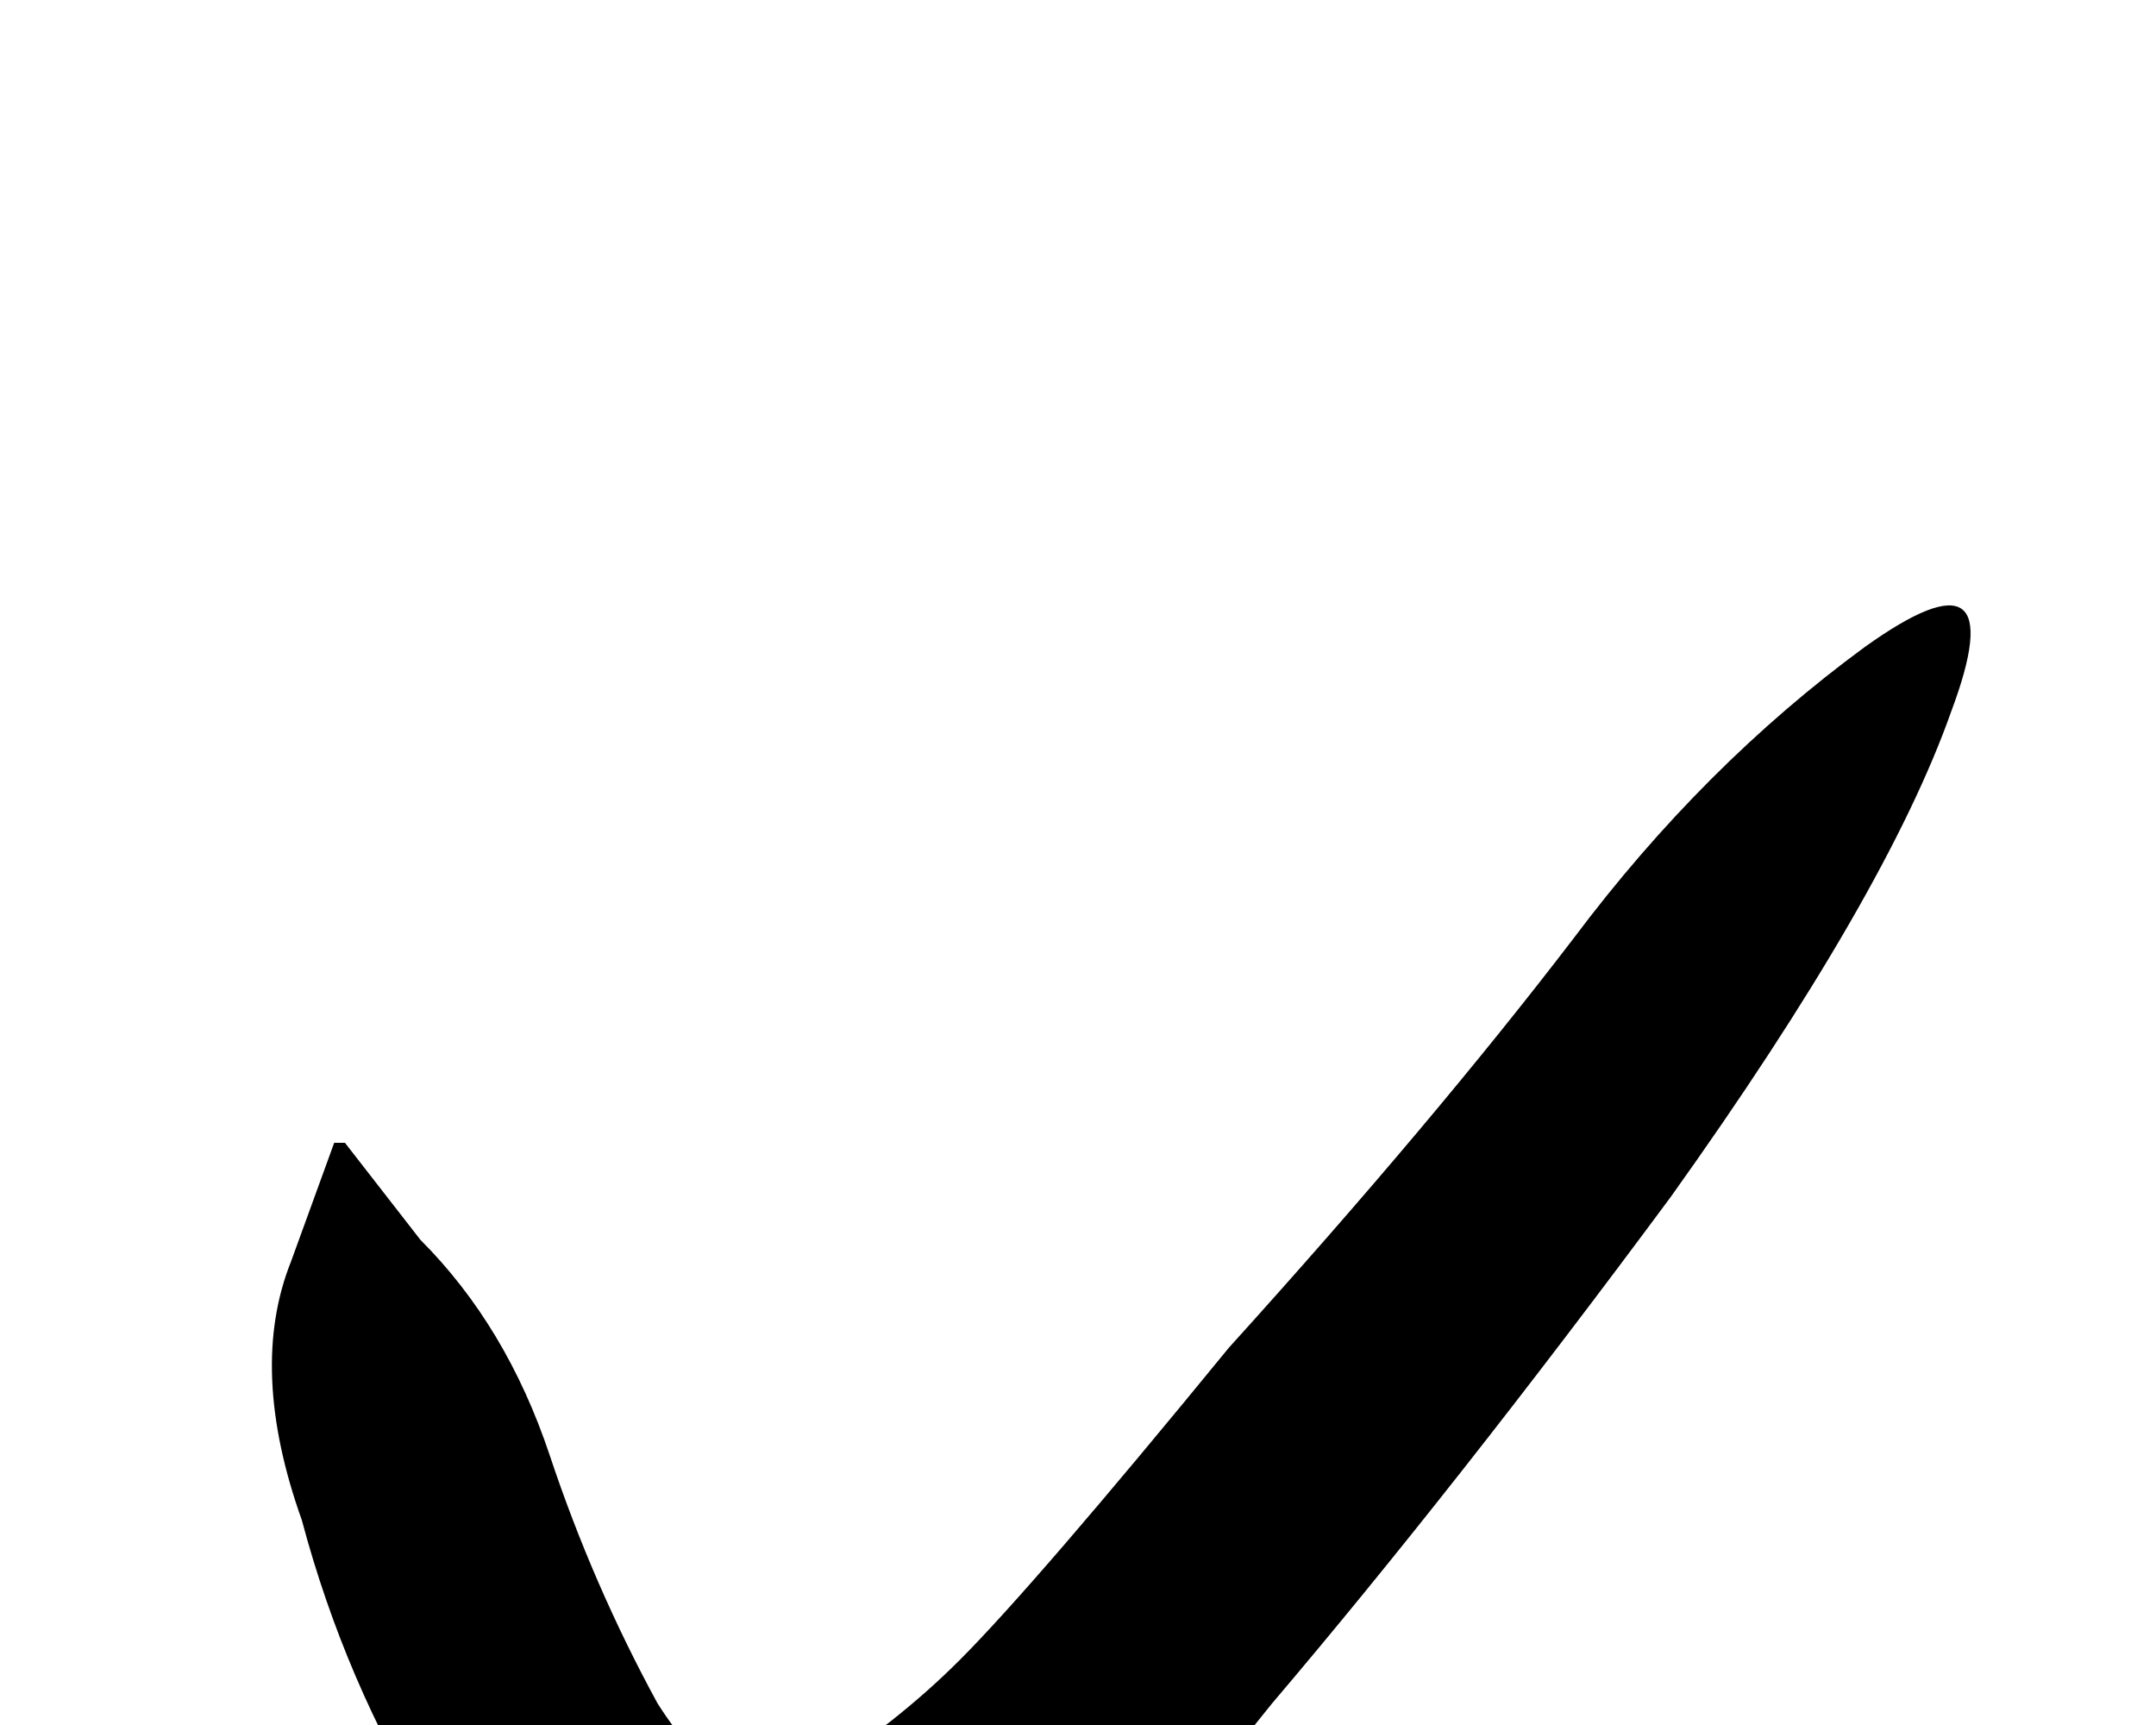
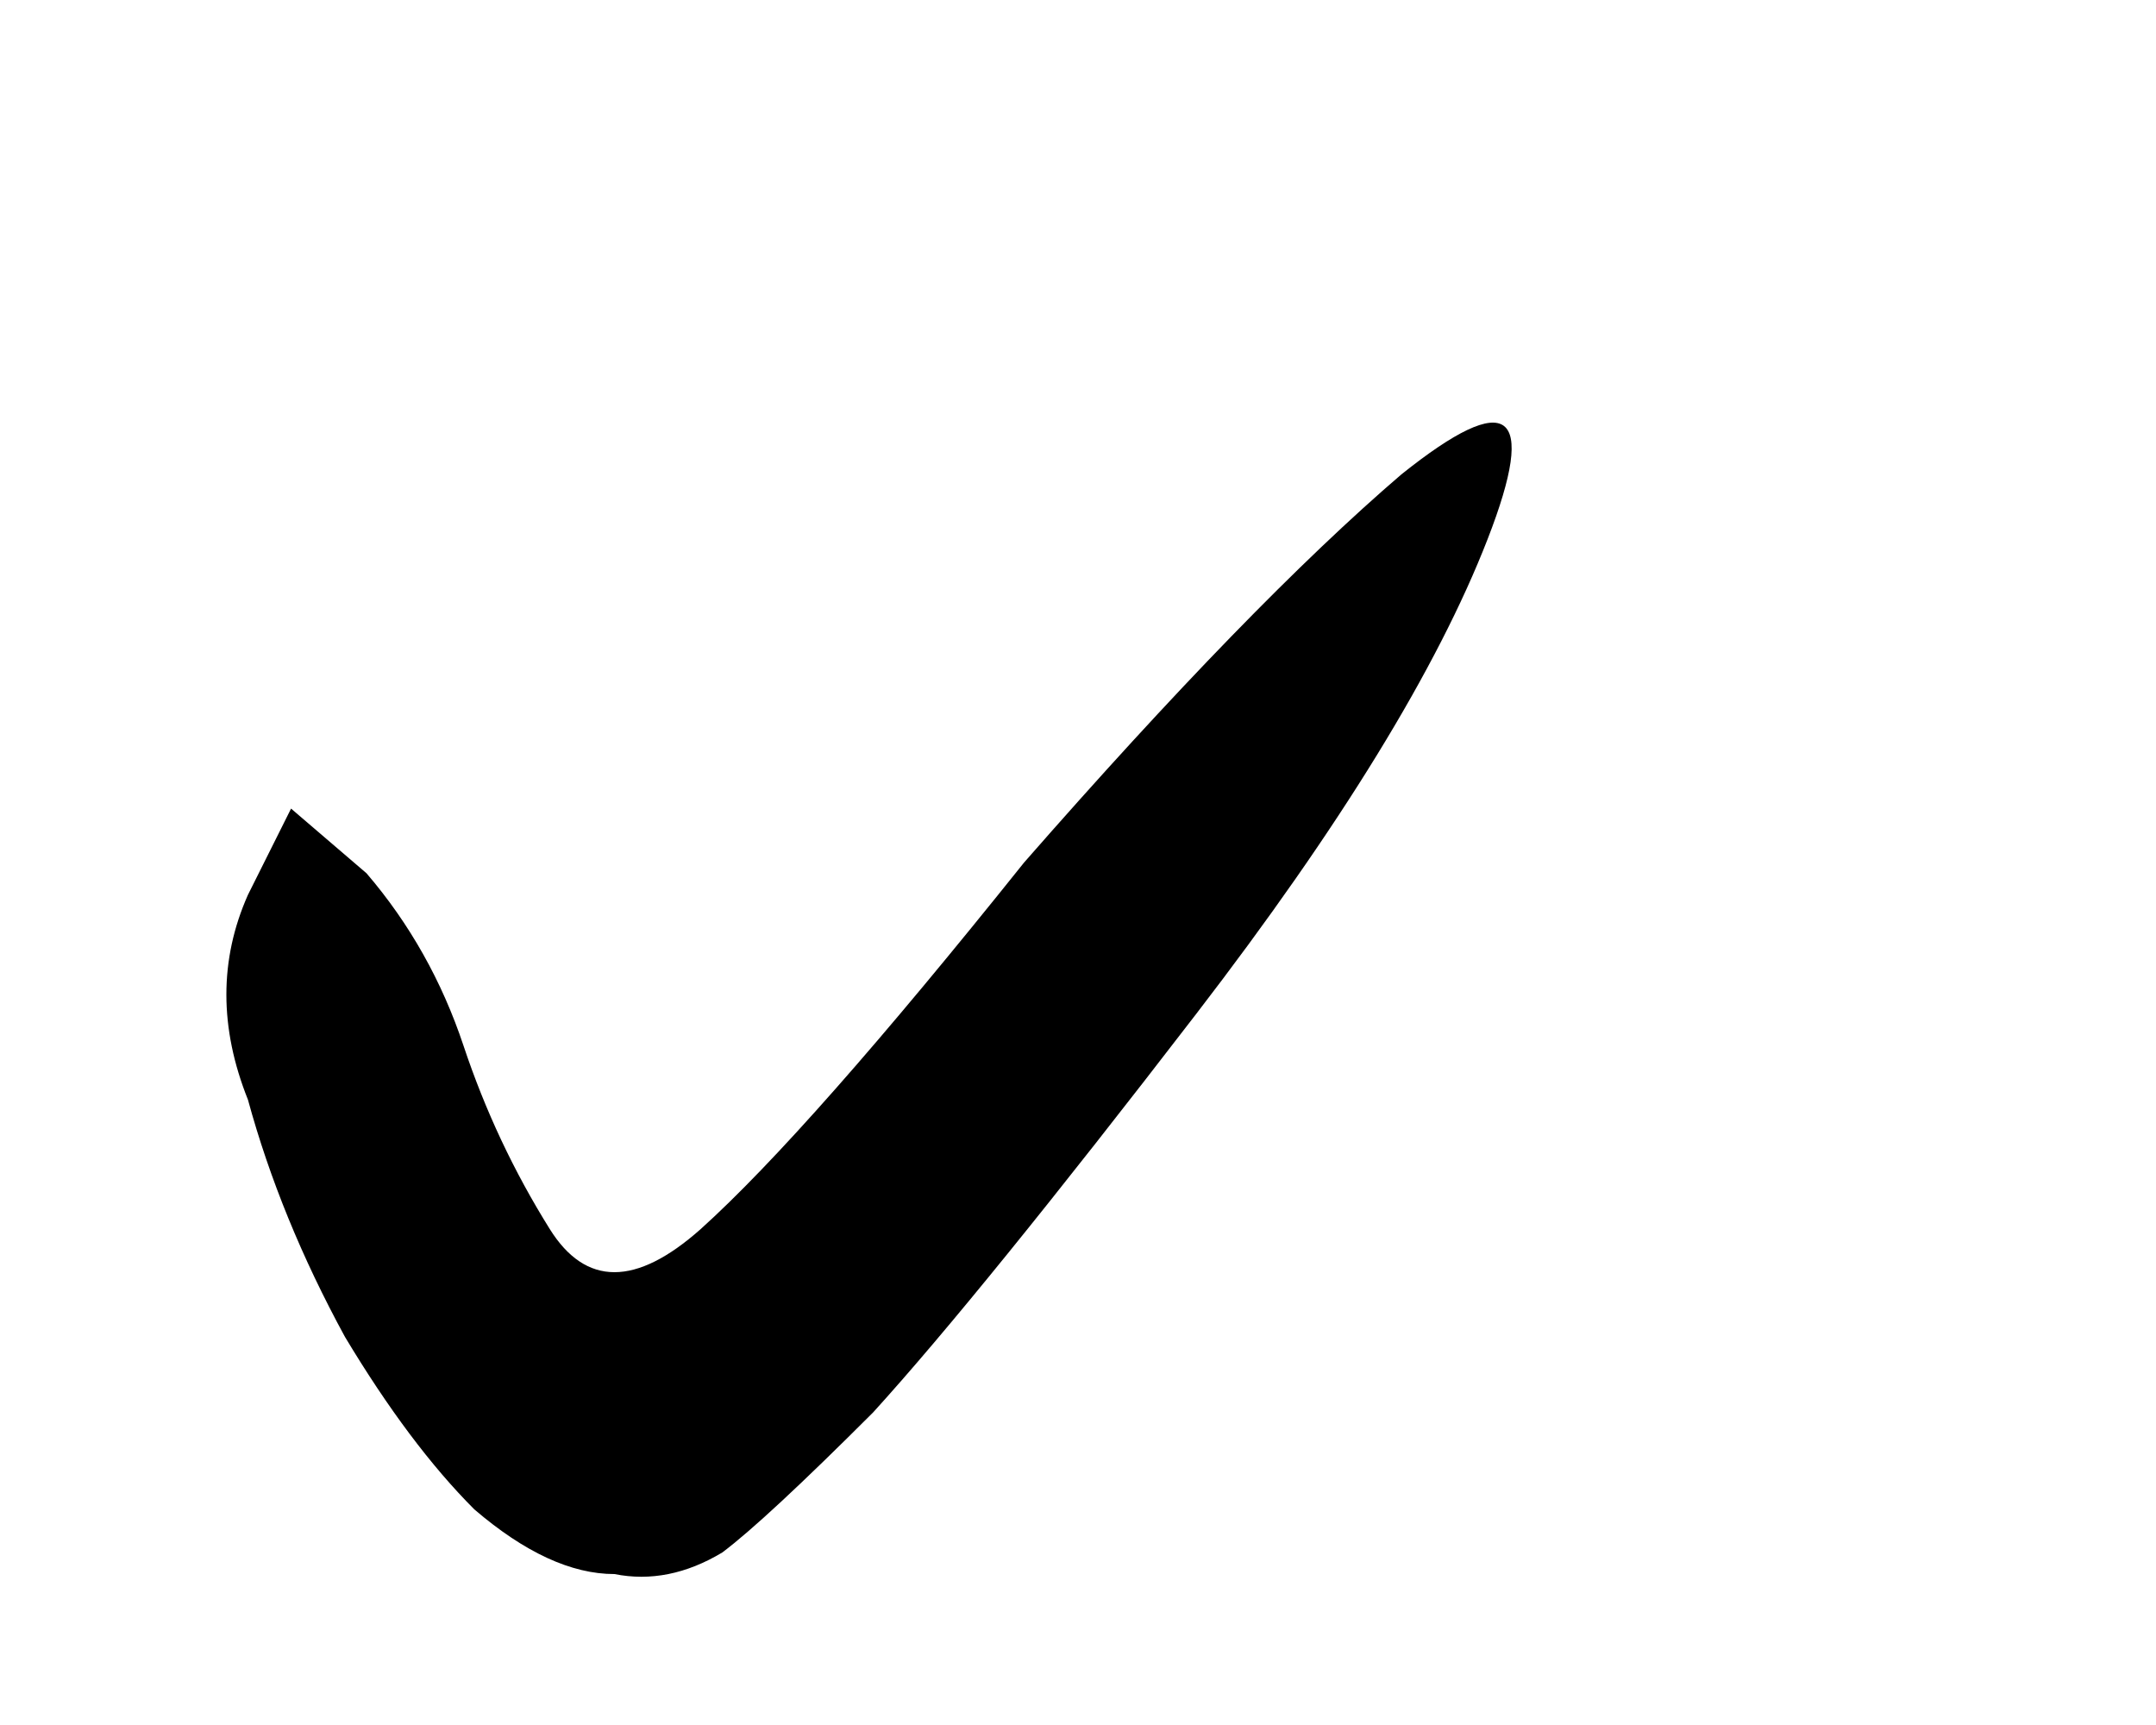
<svg xmlns="http://www.w3.org/2000/svg" viewBox="0 0 20 16" preserveAspectRatio="none">
-   <path d="M3.2 10.6Q3.2 10.6 3.9 11.5 4.7 12.3 5.1 13.5 5.5 14.7 6.1 15.8 6.8 16.9 7.5 16.5 8.3 16 8.9 15.4 9.6 14.7 11.4 12.5 13.3 10.4 14.6 8.7 15.8 7.1 17.3 6 18.7 5 18.1 6.6 17.5 8.3 15.5 11.1 13.5 13.8 11.8 15.8 10.2 17.8 9.5 18.5 8.8 19.1 8.3 19.5 7.7 19.8 7 19.8 6.3 19.8 5.5 19 4.7 18.2 4 16.9 3.2 15.6 2.8 14.1 2.3 12.7 2.7 11.7 3.1 10.6 3.1 10.6Z" />
+   <path d="M2.7 7.5Q2.7 7.5 3.4 8.1 4 8.8 4.3 9.7 4.6 10.6 5.1 11.4 5.6 12.2 6.5 11.4 7.5 10.5 9.5 8 11.6 5.6 13 4.4 14.5 3.2 13.8 5 13.1 6.8 11.1 9.4 9.1 12 8.1 13.1 7.1 14.1 6.7 14.4 6.2 14.7 5.7 14.6 5.1 14.6 4.4 14 3.8 13.4 3.2 12.4 2.6 11.3 2.3 10.2 1.9 9.2 2.3 8.3 2.7 7.5 2.7 7.5Z" />
</svg>
